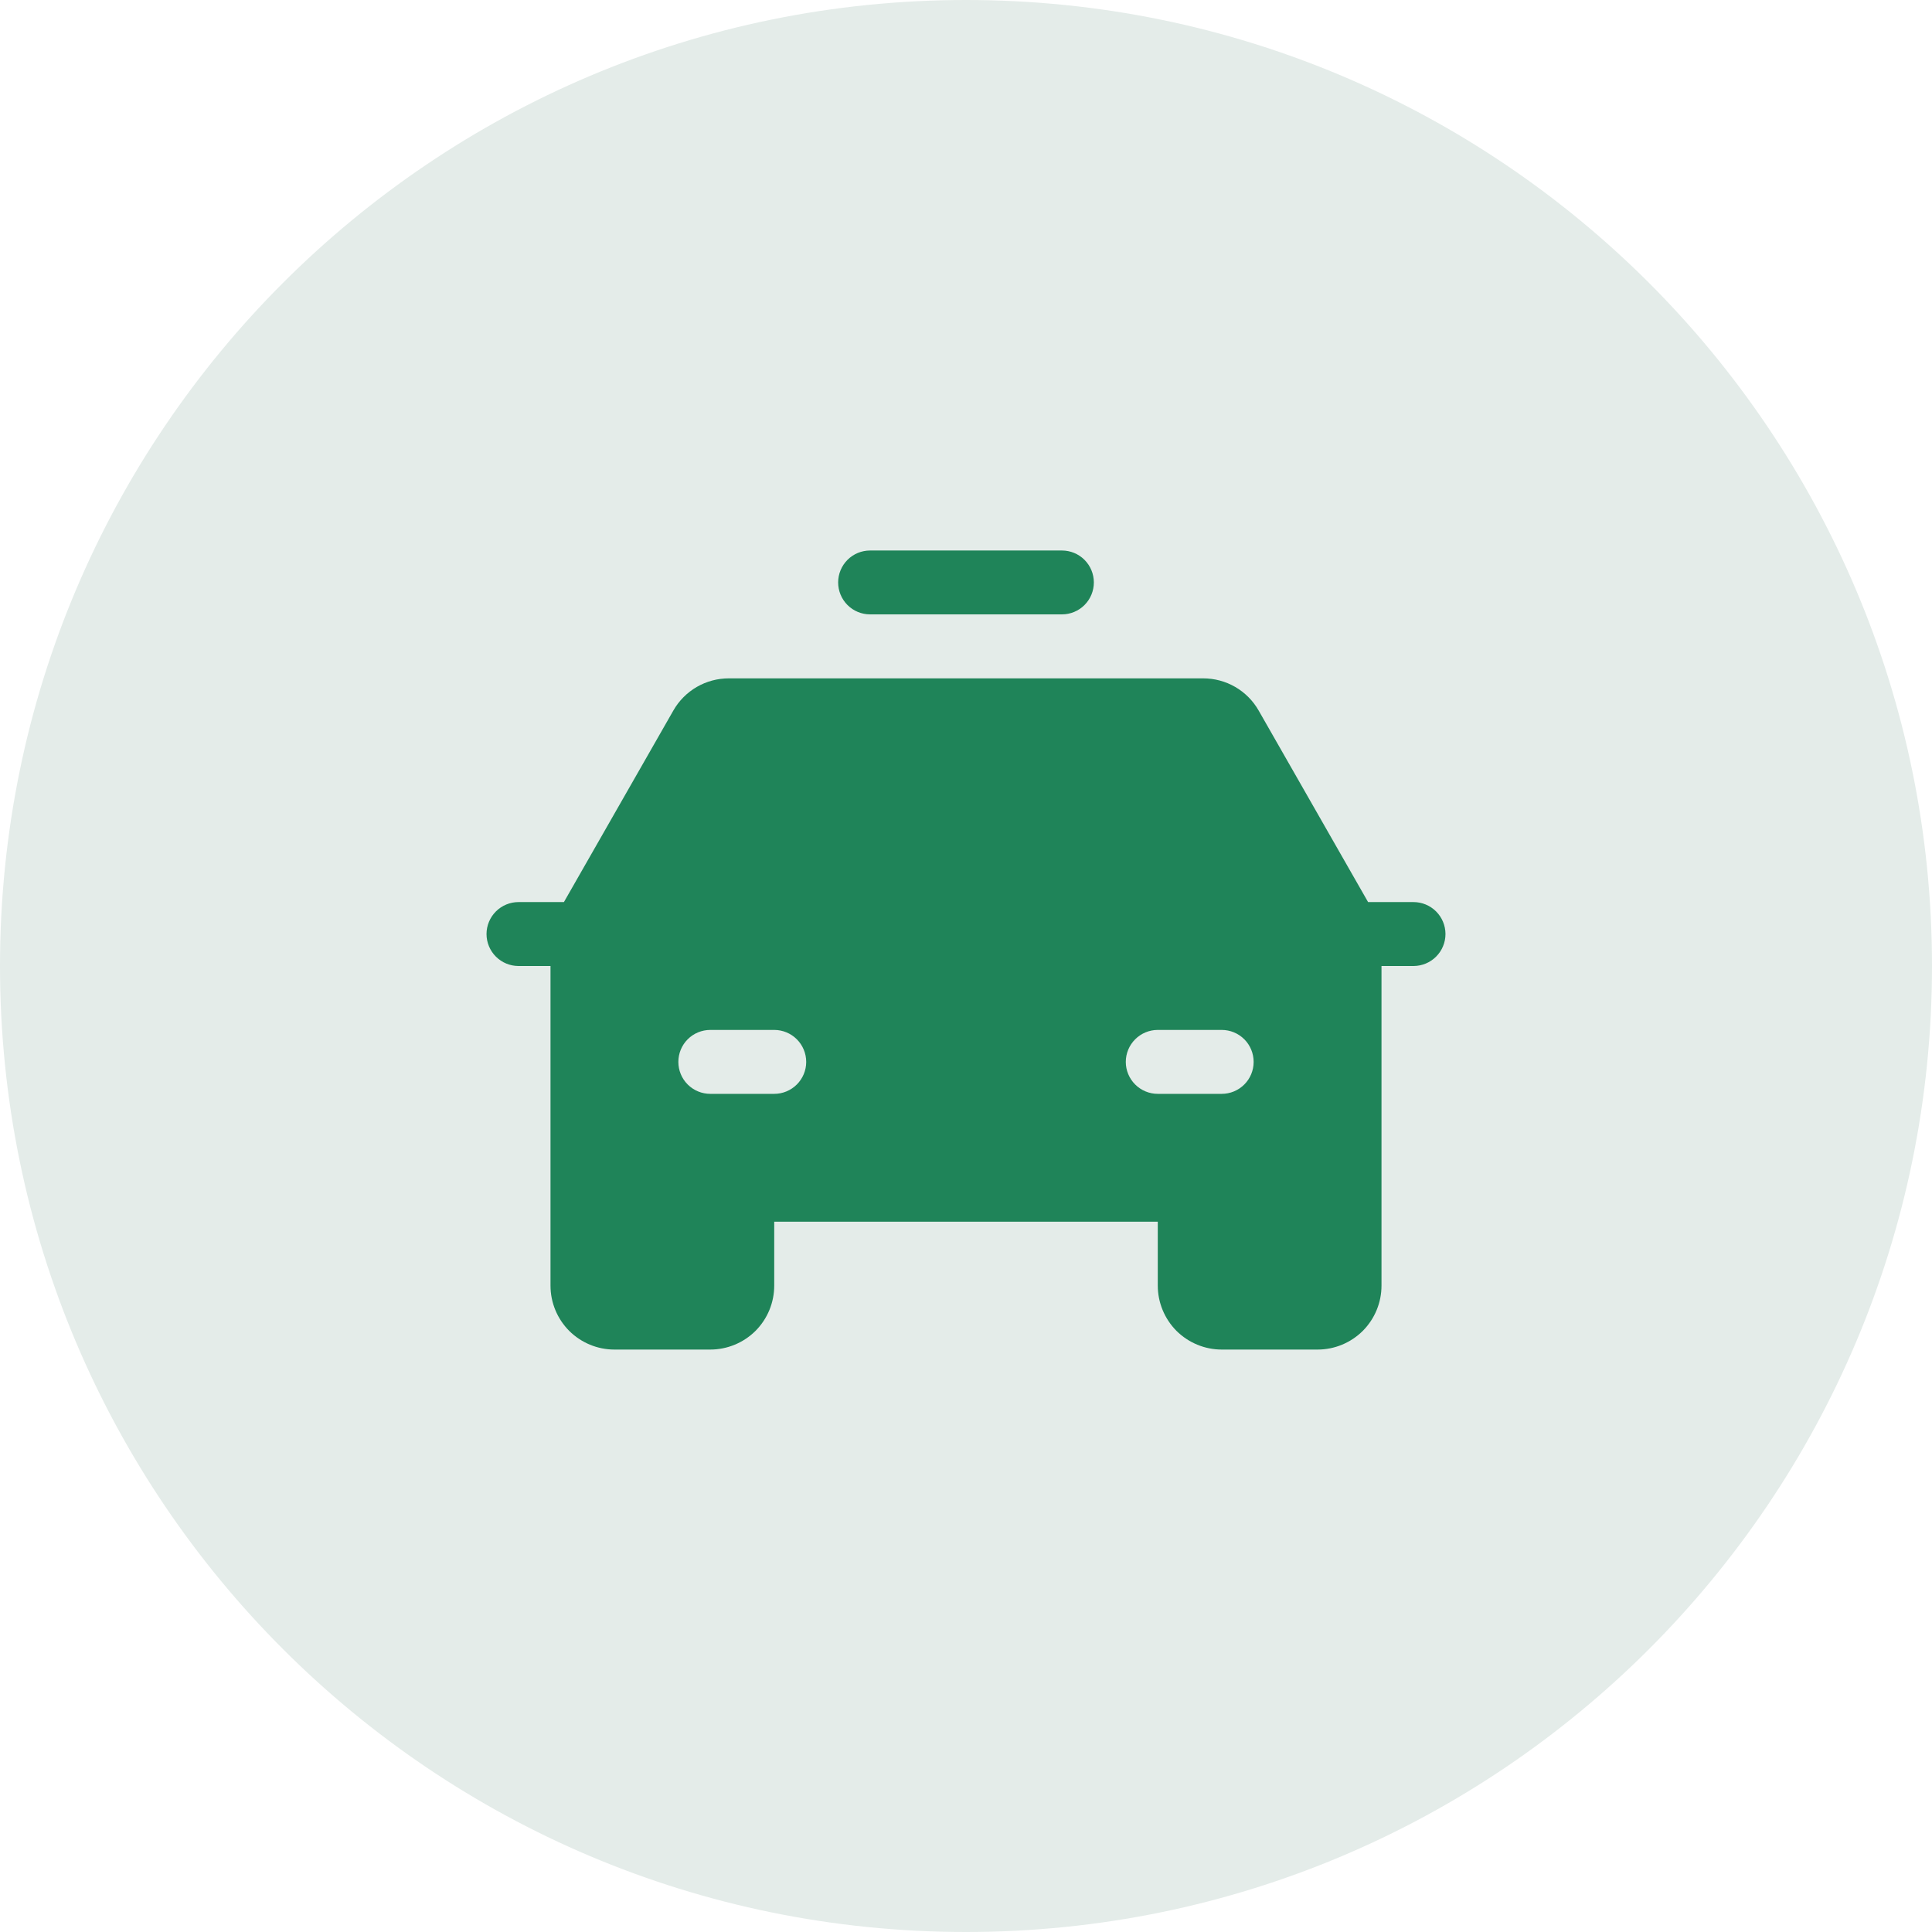
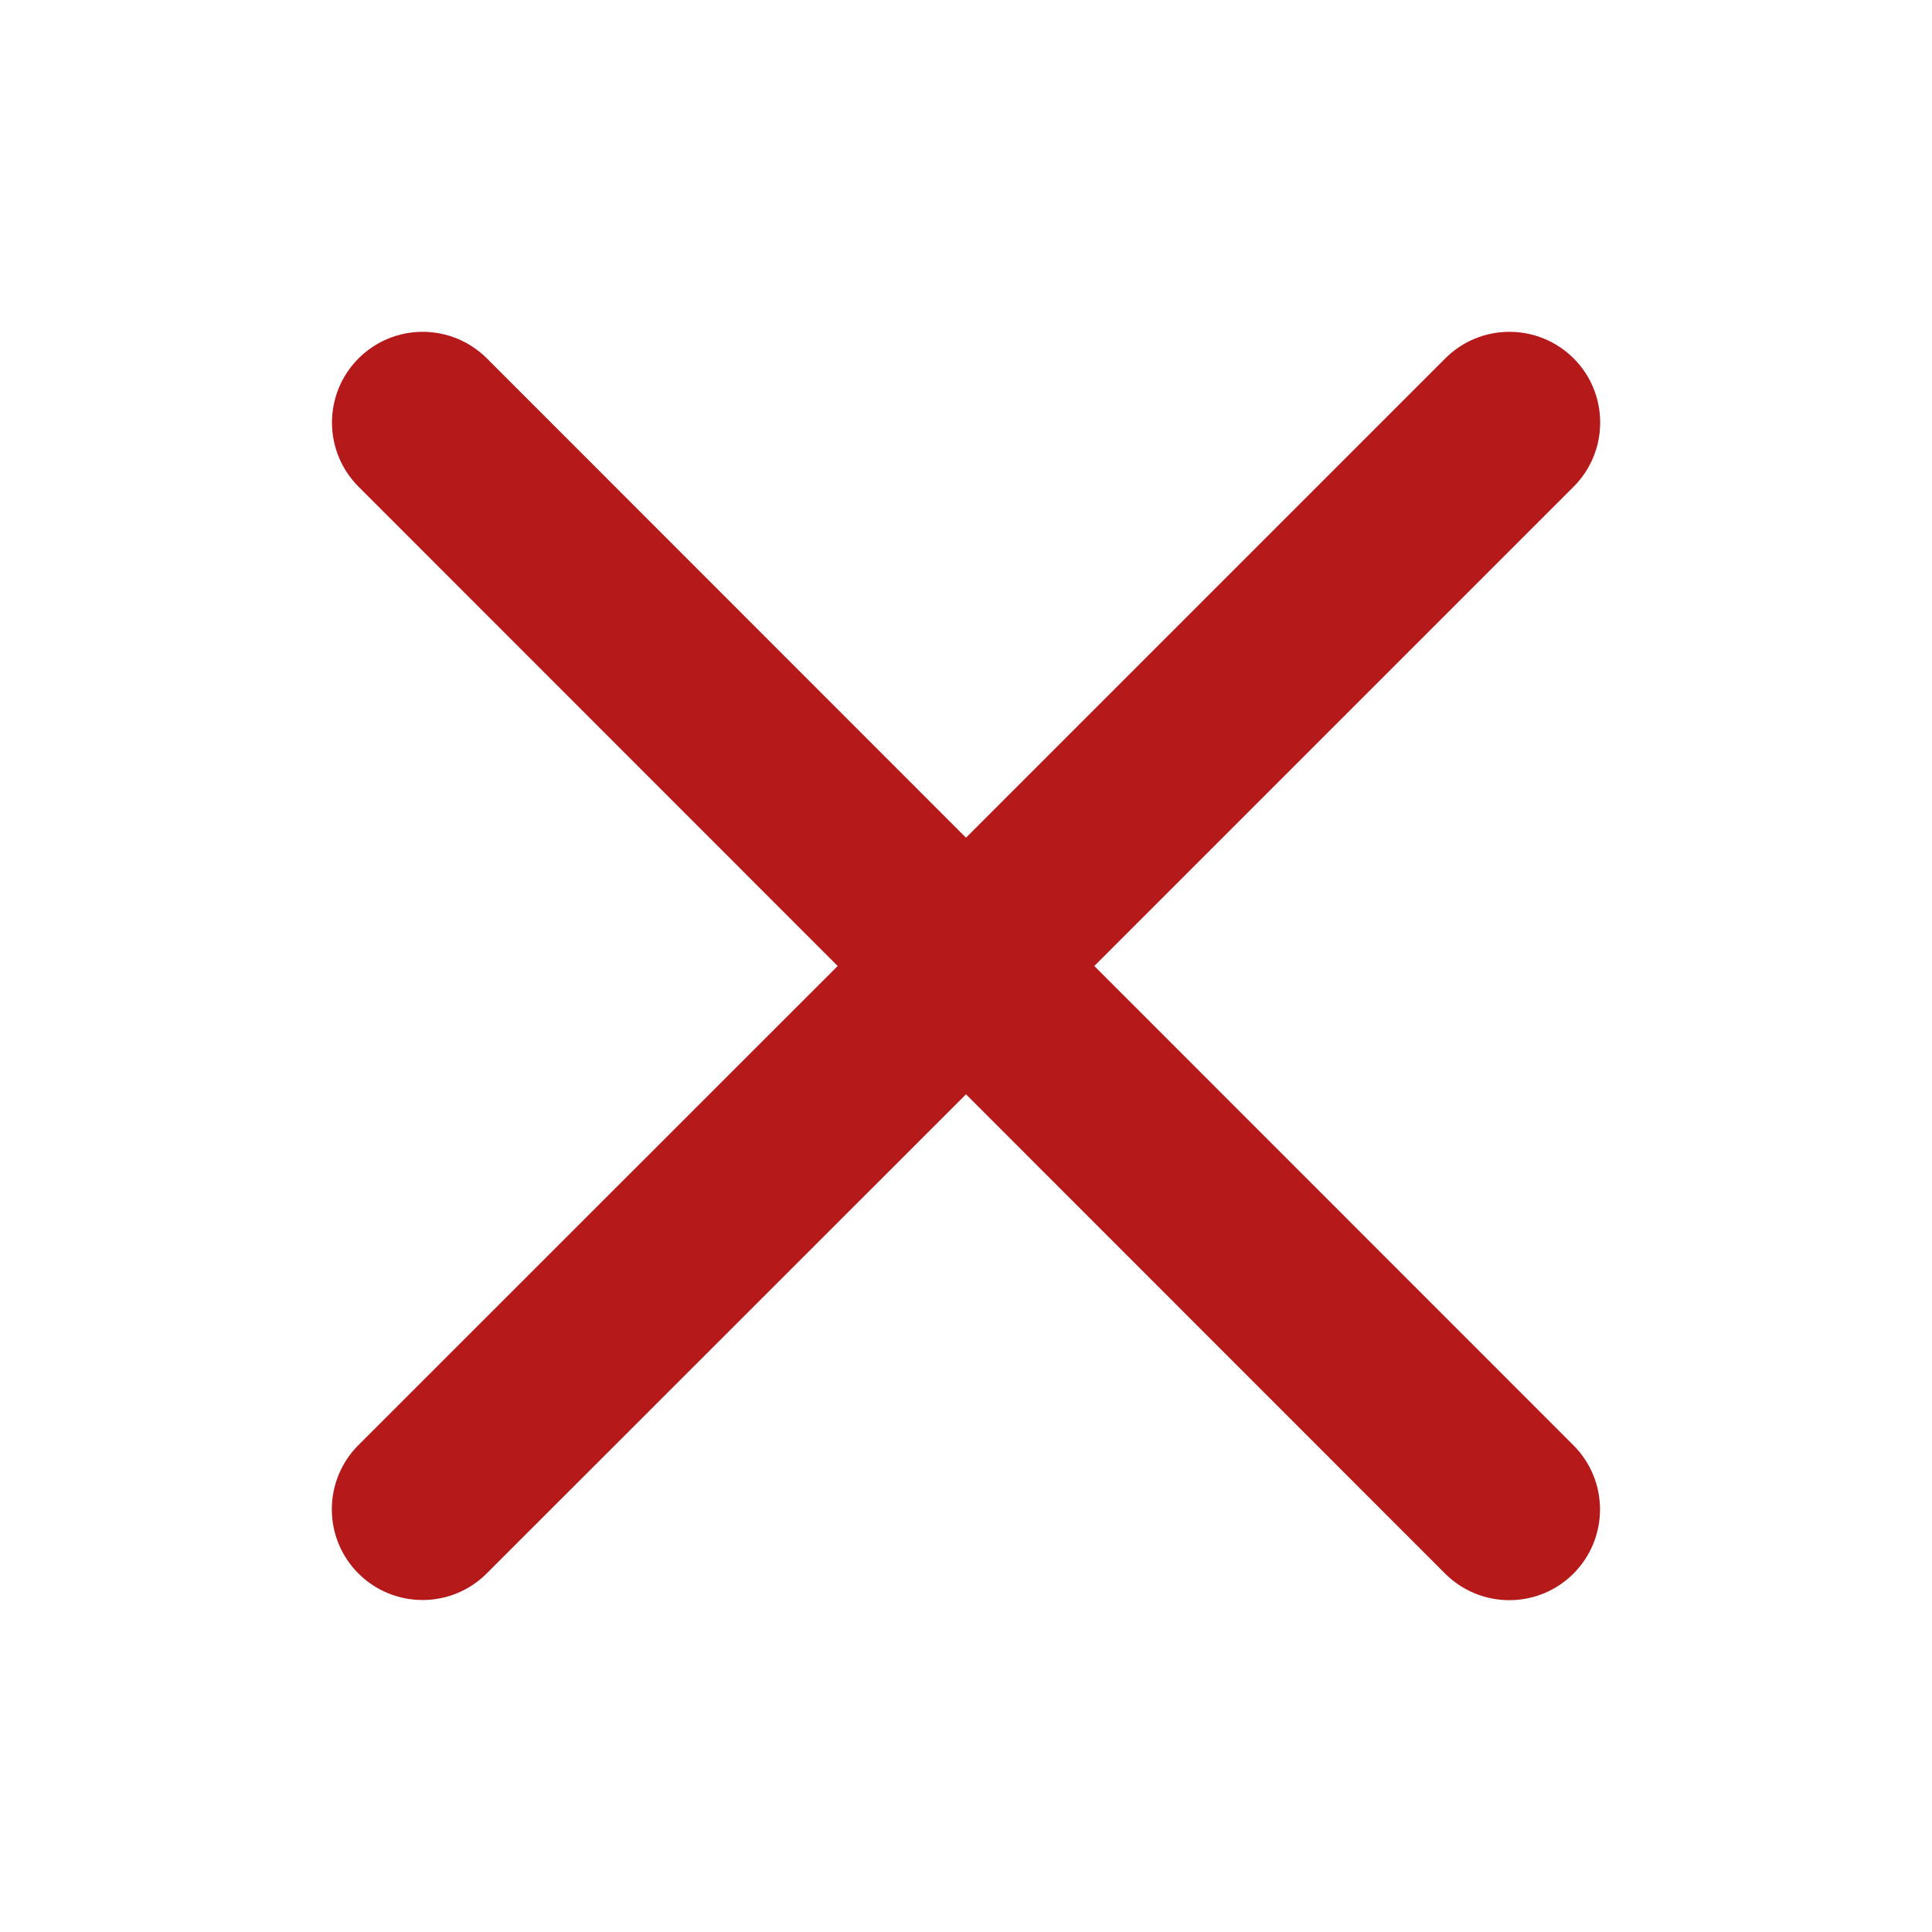
- <svg xmlns="http://www.w3.org/2000/svg" width="34" height="34" viewBox="0 0 34 34" fill="none">
-   <rect width="34" height="34" rx="17" fill="#E4ECE9" />
-   <path d="M14.75 10.25C14.75 10.101 14.809 9.958 14.915 9.852C15.02 9.747 15.163 9.688 15.312 9.688H18.688C18.837 9.688 18.98 9.747 19.085 9.852C19.191 9.958 19.25 10.101 19.25 10.25C19.25 10.399 19.191 10.542 19.085 10.648C18.98 10.753 18.837 10.812 18.688 10.812H15.312C15.163 10.812 15.02 10.753 14.915 10.648C14.809 10.542 14.75 10.399 14.75 10.25ZM25.438 16.438C25.438 16.587 25.378 16.73 25.273 16.835C25.167 16.941 25.024 17 24.875 17H24.312V22.625C24.312 22.923 24.194 23.209 23.983 23.421C23.772 23.631 23.486 23.75 23.188 23.75H21.5C21.202 23.75 20.916 23.631 20.704 23.421C20.494 23.209 20.375 22.923 20.375 22.625V21.5H13.625V22.625C13.625 22.923 13.507 23.209 13.296 23.421C13.085 23.631 12.798 23.75 12.5 23.75H10.812C10.514 23.75 10.228 23.631 10.017 23.421C9.806 23.209 9.688 22.923 9.688 22.625V17H9.125C8.976 17 8.833 16.941 8.727 16.835C8.622 16.73 8.562 16.587 8.562 16.438C8.562 16.288 8.622 16.145 8.727 16.04C8.833 15.934 8.976 15.875 9.125 15.875H9.924L11.85 12.504C11.948 12.332 12.09 12.189 12.262 12.089C12.433 11.99 12.628 11.938 12.826 11.938H21.174C21.372 11.938 21.567 11.99 21.738 12.089C21.91 12.189 22.052 12.332 22.15 12.504L24.076 15.875H24.875C25.024 15.875 25.167 15.934 25.273 16.04C25.378 16.145 25.438 16.288 25.438 16.438ZM14.188 18.688C14.188 18.538 14.128 18.395 14.023 18.29C13.917 18.184 13.774 18.125 13.625 18.125H12.5C12.351 18.125 12.208 18.184 12.102 18.29C11.997 18.395 11.938 18.538 11.938 18.688C11.938 18.837 11.997 18.98 12.102 19.085C12.208 19.191 12.351 19.25 12.5 19.25H13.625C13.774 19.25 13.917 19.191 14.023 19.085C14.128 18.98 14.188 18.837 14.188 18.688ZM22.062 18.688C22.062 18.538 22.003 18.395 21.898 18.29C21.792 18.184 21.649 18.125 21.5 18.125H20.375C20.226 18.125 20.083 18.184 19.977 18.29C19.872 18.395 19.812 18.538 19.812 18.688C19.812 18.837 19.872 18.98 19.977 19.085C20.083 19.191 20.226 19.25 20.375 19.25H21.5C21.649 19.25 21.792 19.191 21.898 19.085C22.003 18.98 22.062 18.837 22.062 18.688Z" fill="#1F8459" />
+ <svg xmlns="http://www.w3.org/2000/svg" width="12" height="12" viewBox="0 0 12 12" fill="none">
+   <path d="M9.773 8.977C9.879 9.083 9.938 9.226 9.938 9.375C9.938 9.525 9.879 9.668 9.773 9.774C9.667 9.88 9.524 9.939 9.375 9.939C9.225 9.939 9.082 9.88 8.976 9.774L6 6.797L3.023 9.773C2.917 9.879 2.774 9.938 2.625 9.938C2.475 9.938 2.332 9.879 2.226 9.773C2.12 9.667 2.061 9.524 2.061 9.375C2.061 9.225 2.12 9.082 2.226 8.976L5.203 6L2.227 3.023C2.121 2.917 2.062 2.774 2.062 2.625C2.062 2.475 2.121 2.332 2.227 2.226C2.333 2.12 2.476 2.061 2.625 2.061C2.775 2.061 2.918 2.12 3.024 2.226L6 5.203L8.977 2.226C9.083 2.12 9.226 2.061 9.375 2.061C9.525 2.061 9.668 2.12 9.774 2.226C9.88 2.331 9.939 2.475 9.939 2.624C9.939 2.774 9.88 2.917 9.774 3.023L6.797 6L9.773 8.977Z" fill="#B51919" />
</svg>
